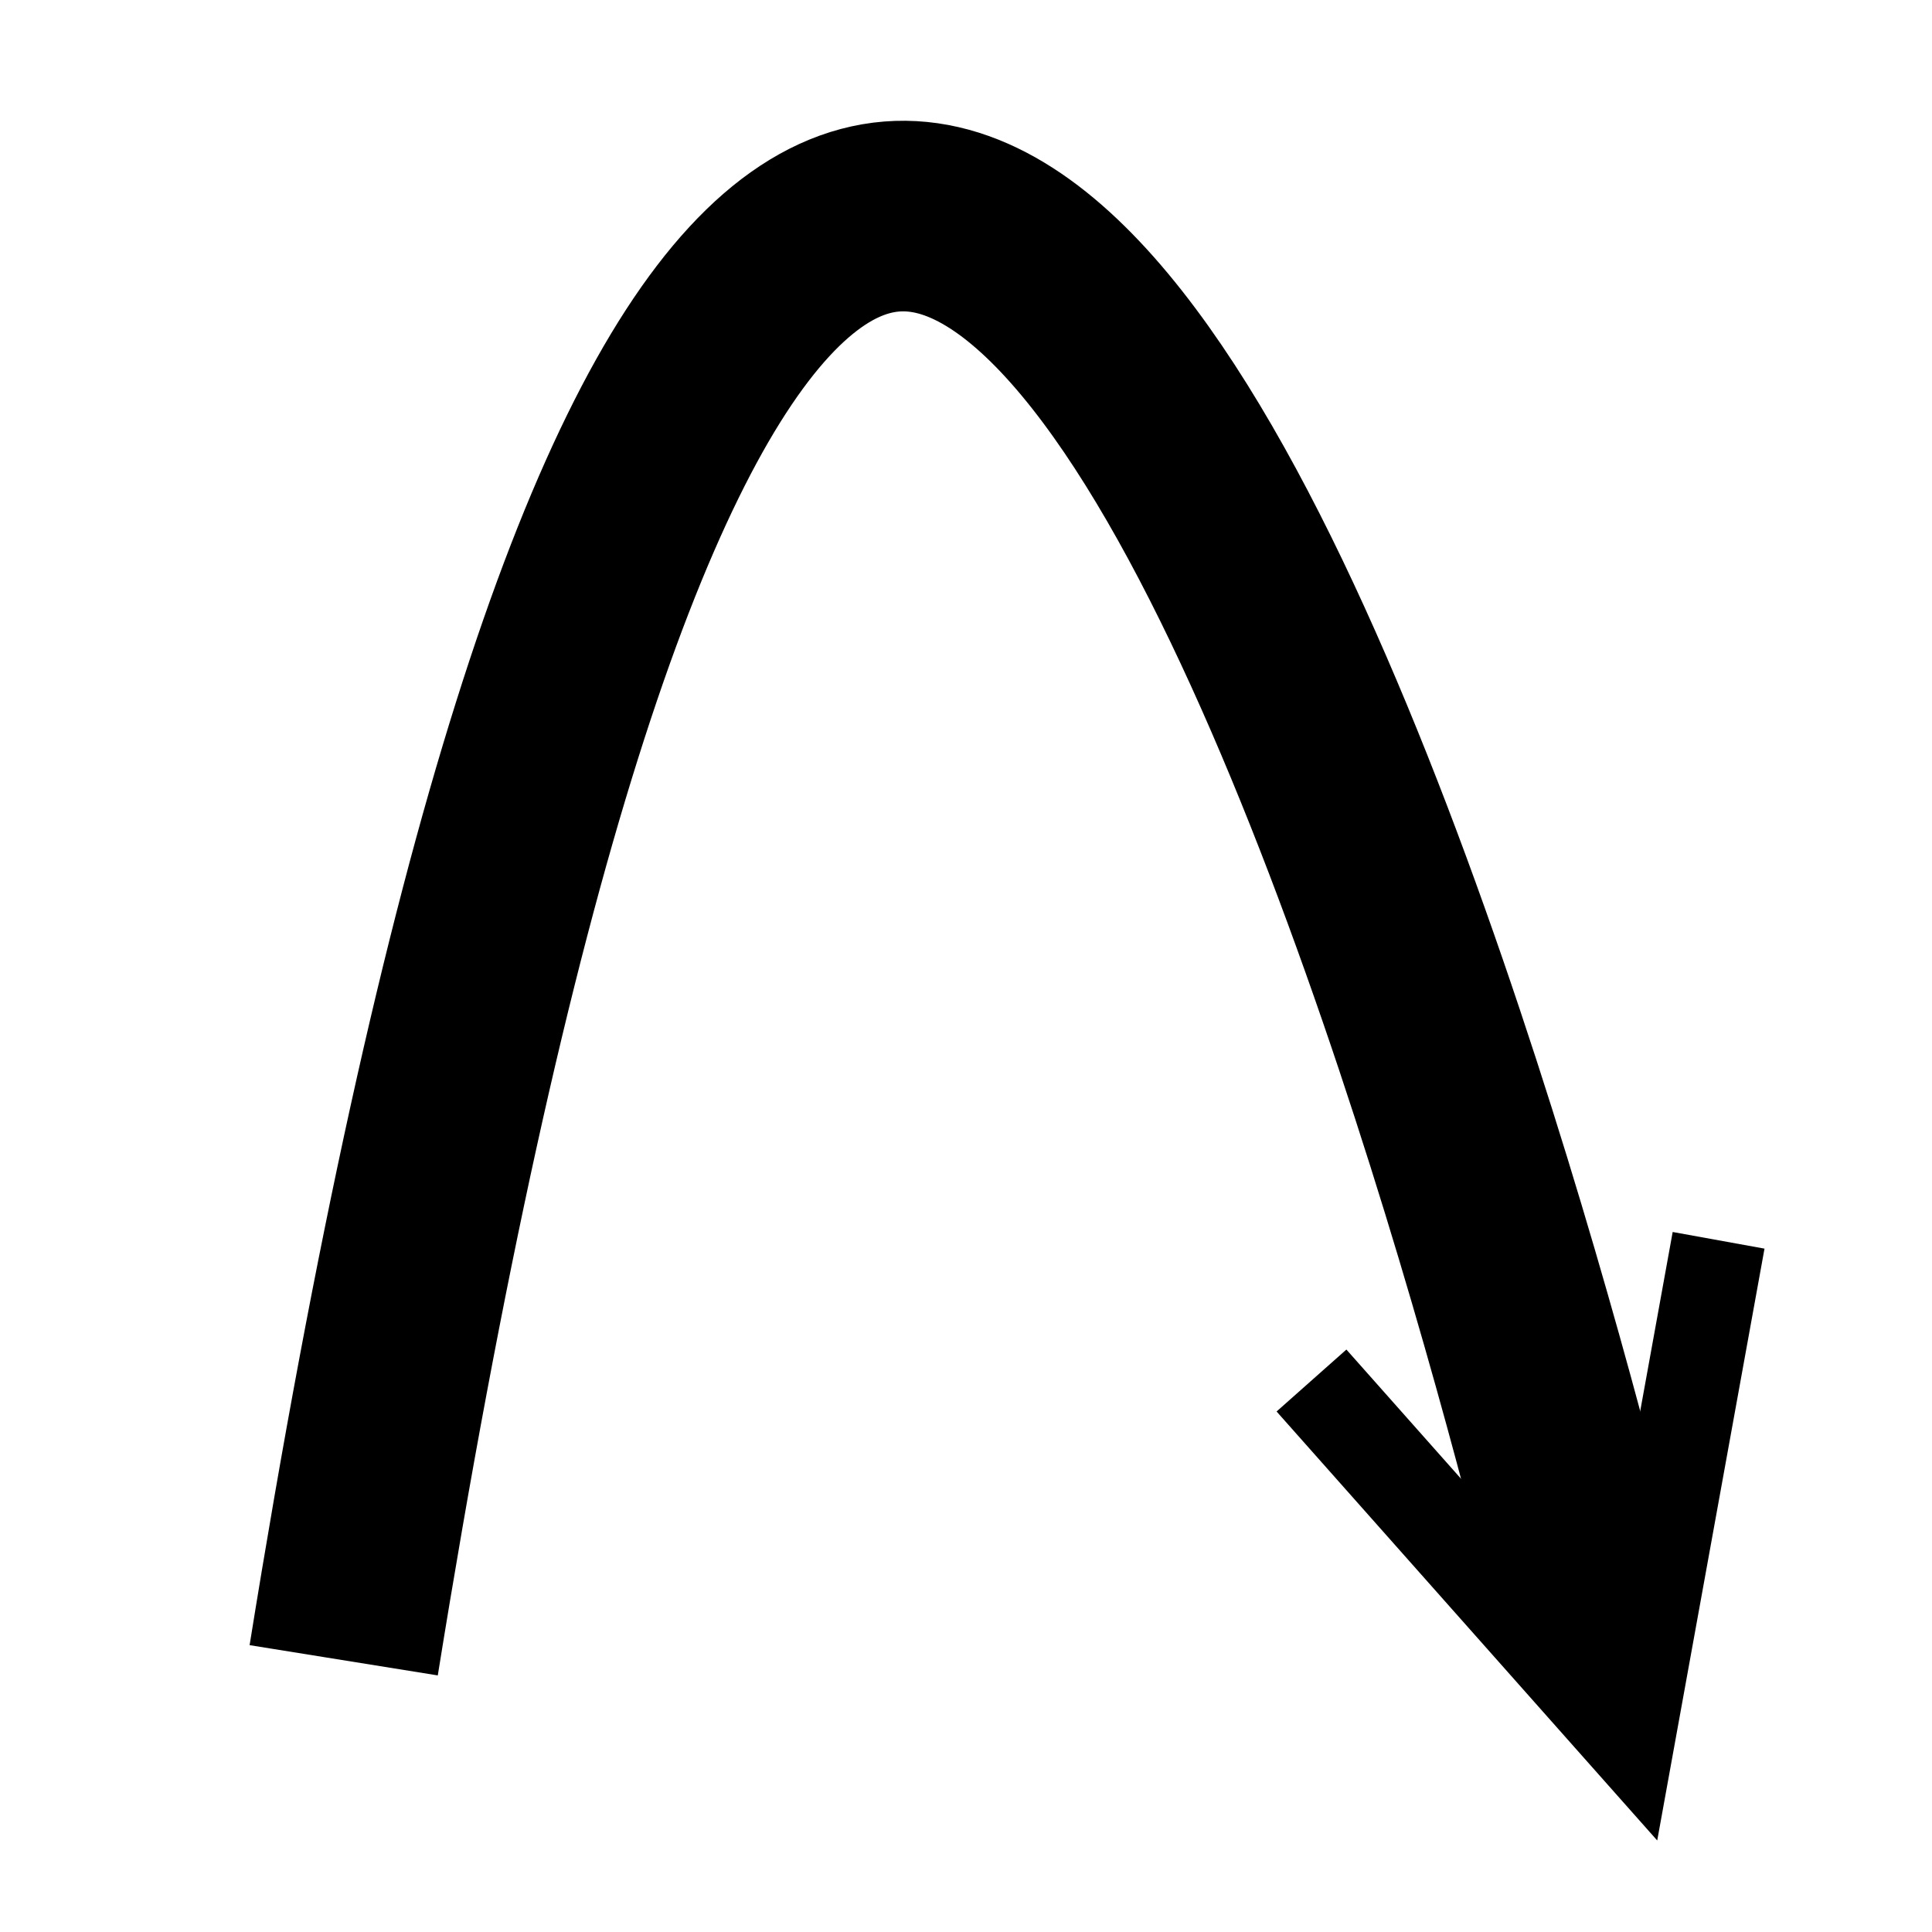
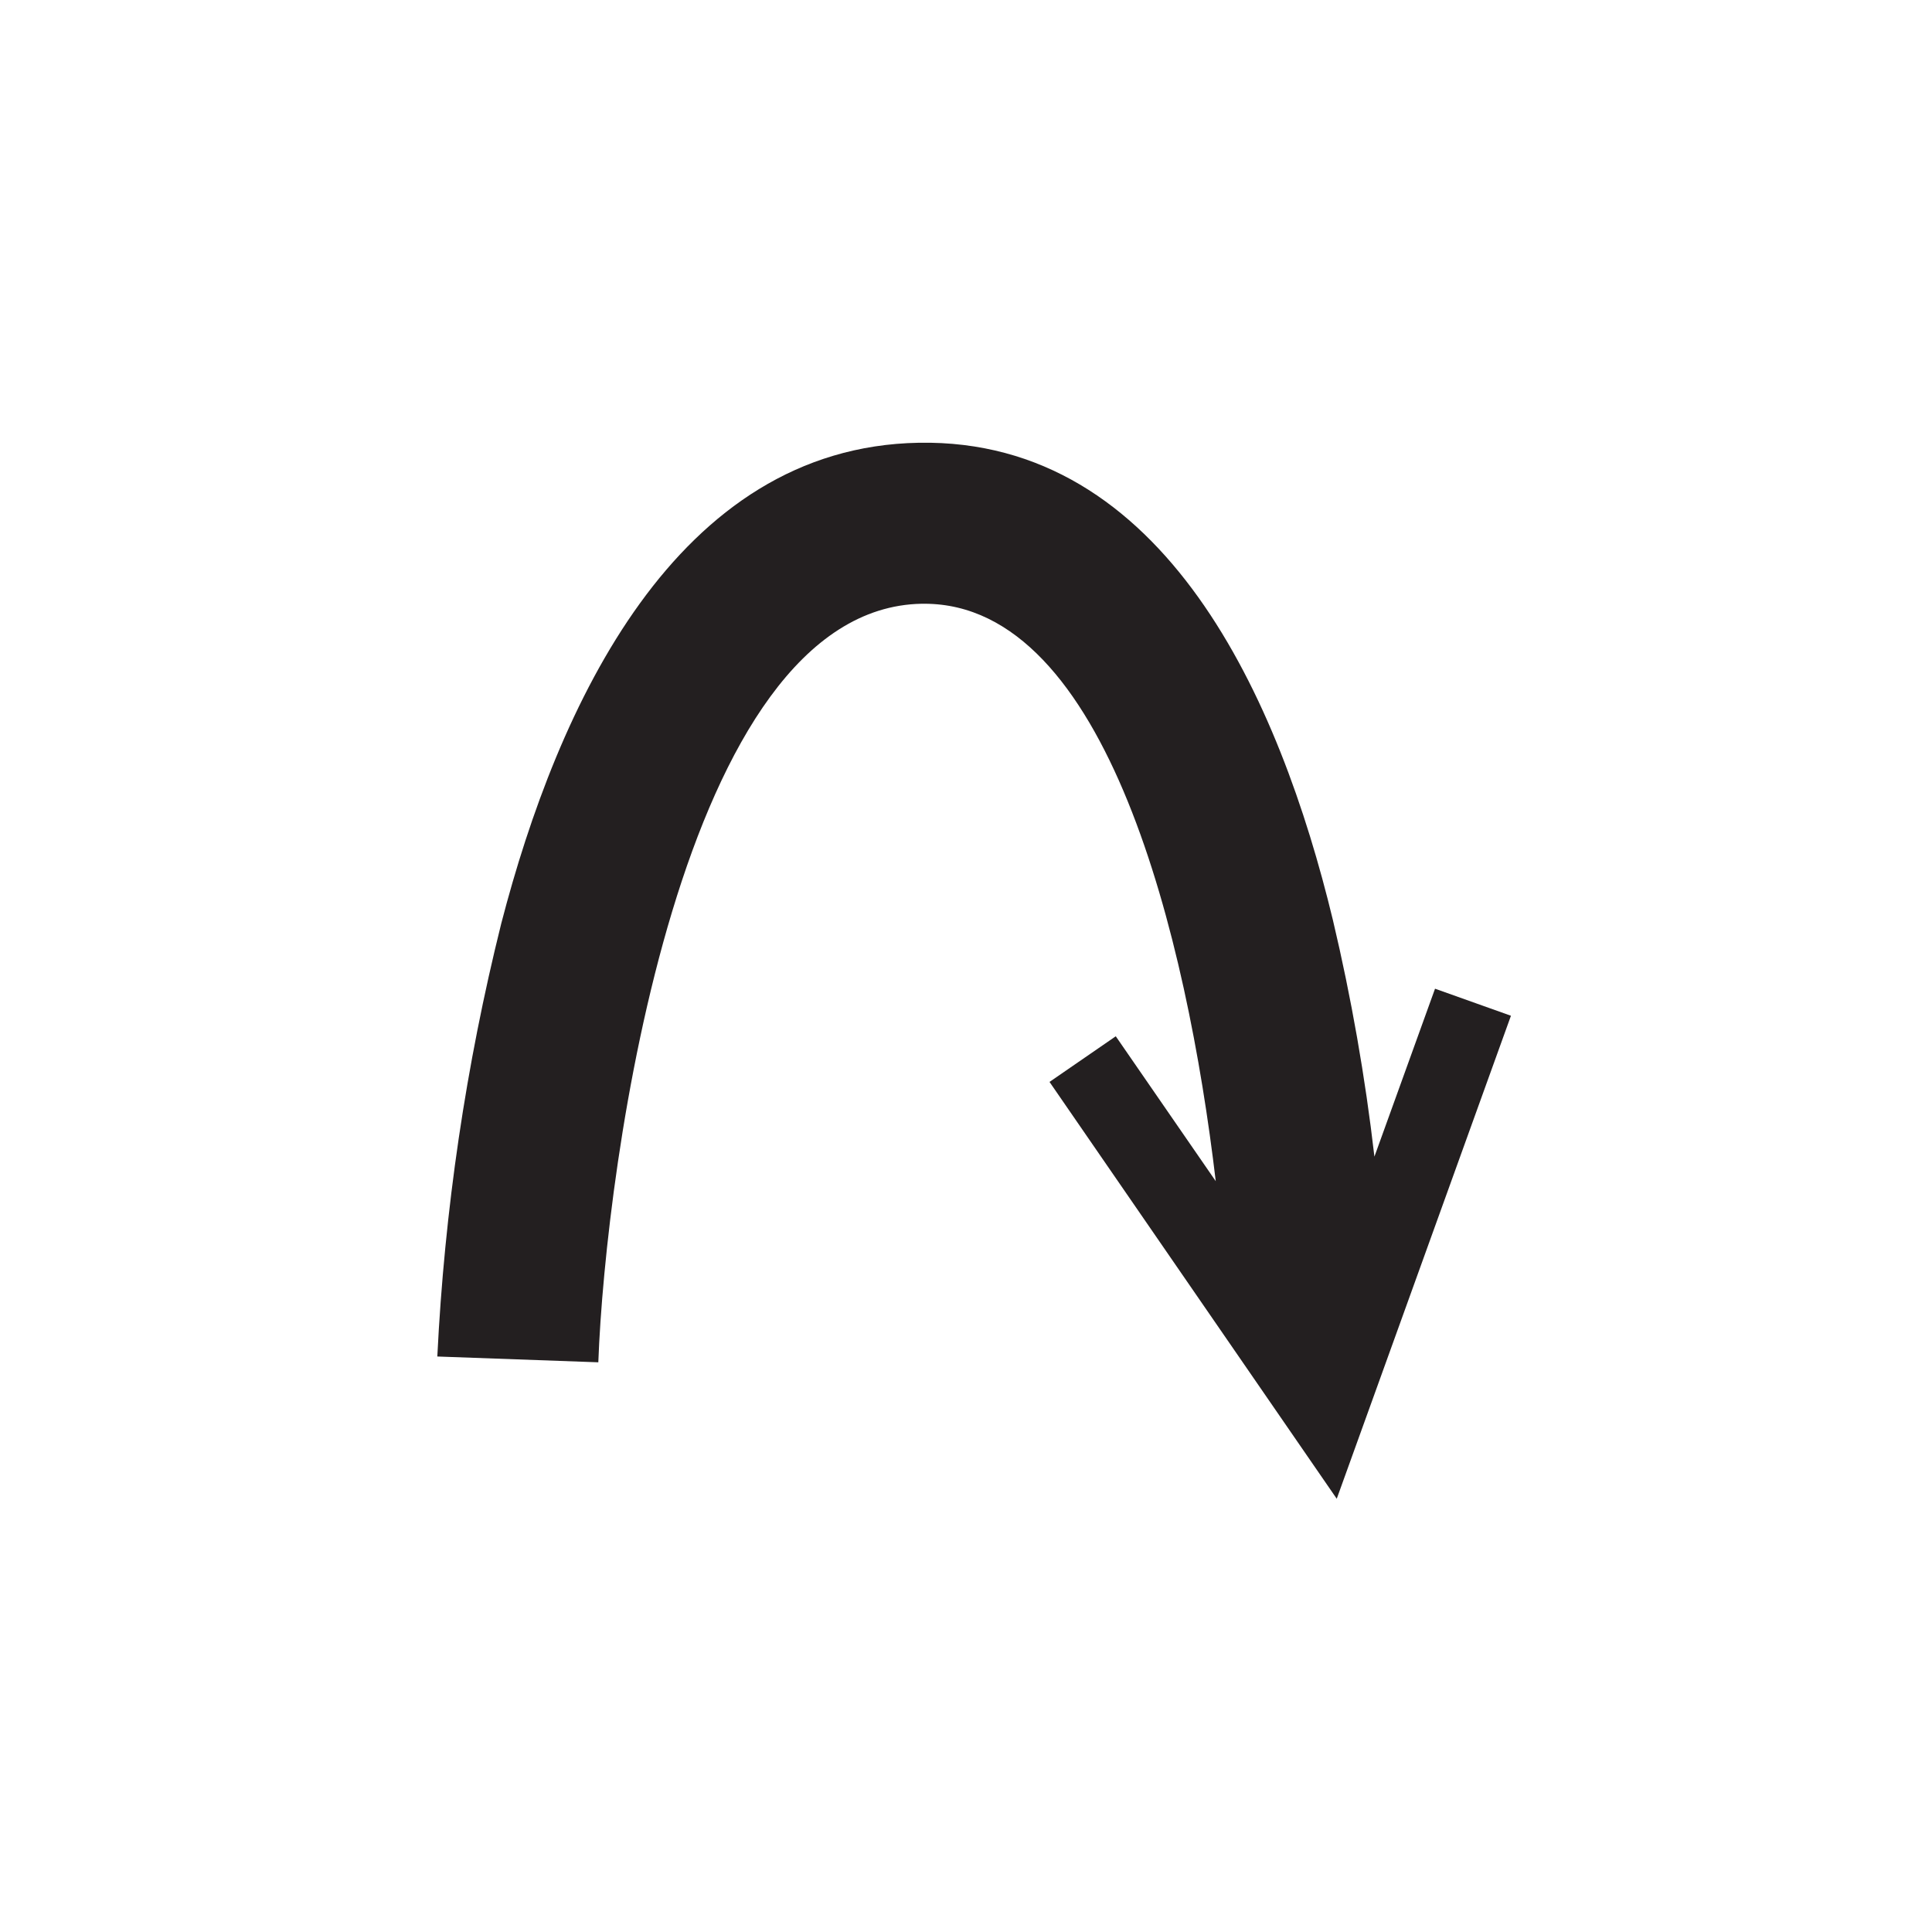
- <svg xmlns="http://www.w3.org/2000/svg" width="1000" height="1000" viewBox="-125 -125 1000 1000" version="1.1" id="svg4">
-   <defs id="defs8">
-     </defs>
-   <path style="fill:none;stroke:#000000;stroke-width:98.654;stroke-linecap:butt;stroke-linejoin:miter;stroke-miterlimit:4;stroke-dasharray:none;stroke-opacity:1" d="M 52.895,734.361 C 322.197,-940.138 702.556,721.675 702.556,721.675" id="path7734" />
-   <path style="fill:#000000;fill-opacity:1;stroke:#000000;stroke-width:0;stroke-miterlimit:4;stroke-dasharray:none;paint-order:markers fill stroke" d="" id="path3775" transform="translate(-125,-125)" />
-   <path style="fill:none;stroke:#000000;stroke-width:48.304;stroke-linecap:butt;stroke-linejoin:miter;stroke-miterlimit:4;stroke-dasharray:none;stroke-opacity:1" d="M 553.823,589.555 717.871,774.44 764.54,516.983" id="path6844" />
+ <svg xmlns="http://www.w3.org/2000/svg" width="48" height="48" viewBox="0 0 48 48" fill="none">
+   <path d="M37.539 25.236L33.211 37.236L26.075 26.88L27.721 25.746L30.205 29.346C29.491 23.314 27.503 15 22.967 15H22.901C16.901 15.104 15.043 29 14.865 33.846L10.865 33.702C11.043 30.073 11.575 26.471 12.453 22.946C13.853 17.546 16.787 11.106 22.829 11C28.945 10.894 31.795 17.388 33.115 22.856C33.574 24.794 33.918 26.757 34.147 28.736L35.653 24.564L37.539 25.236Z" fill="#231F20" />
</svg>
